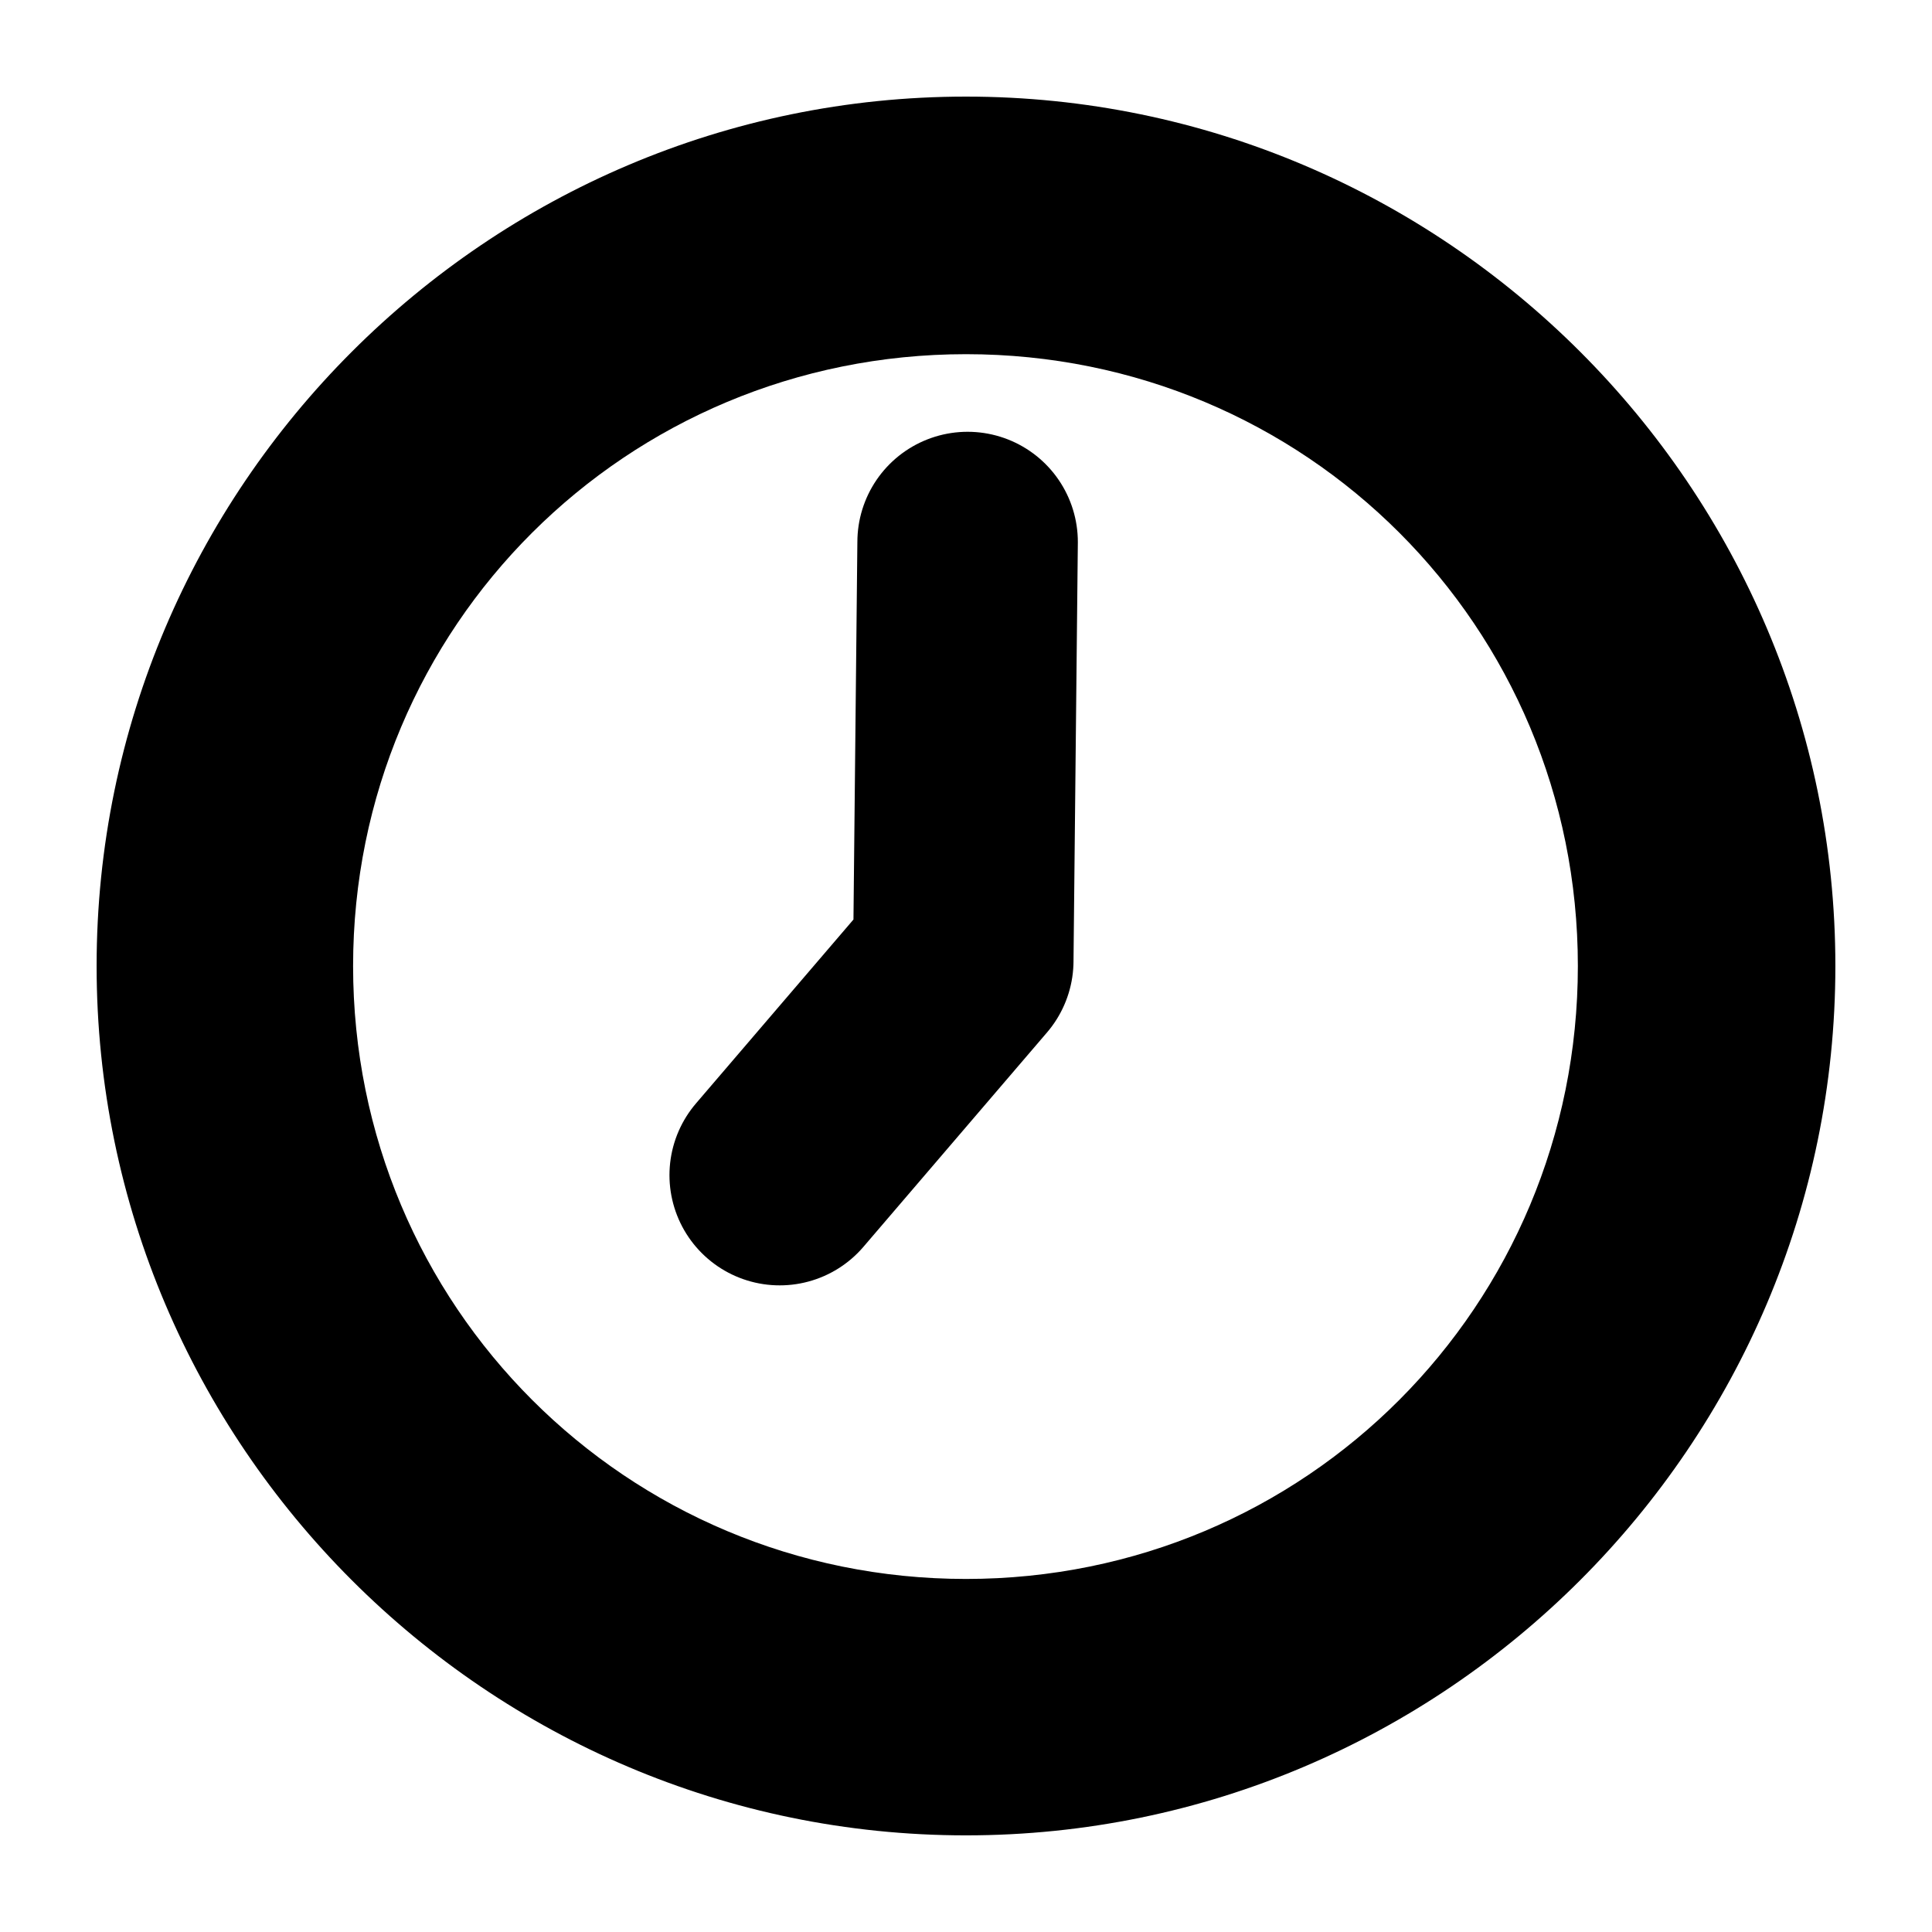
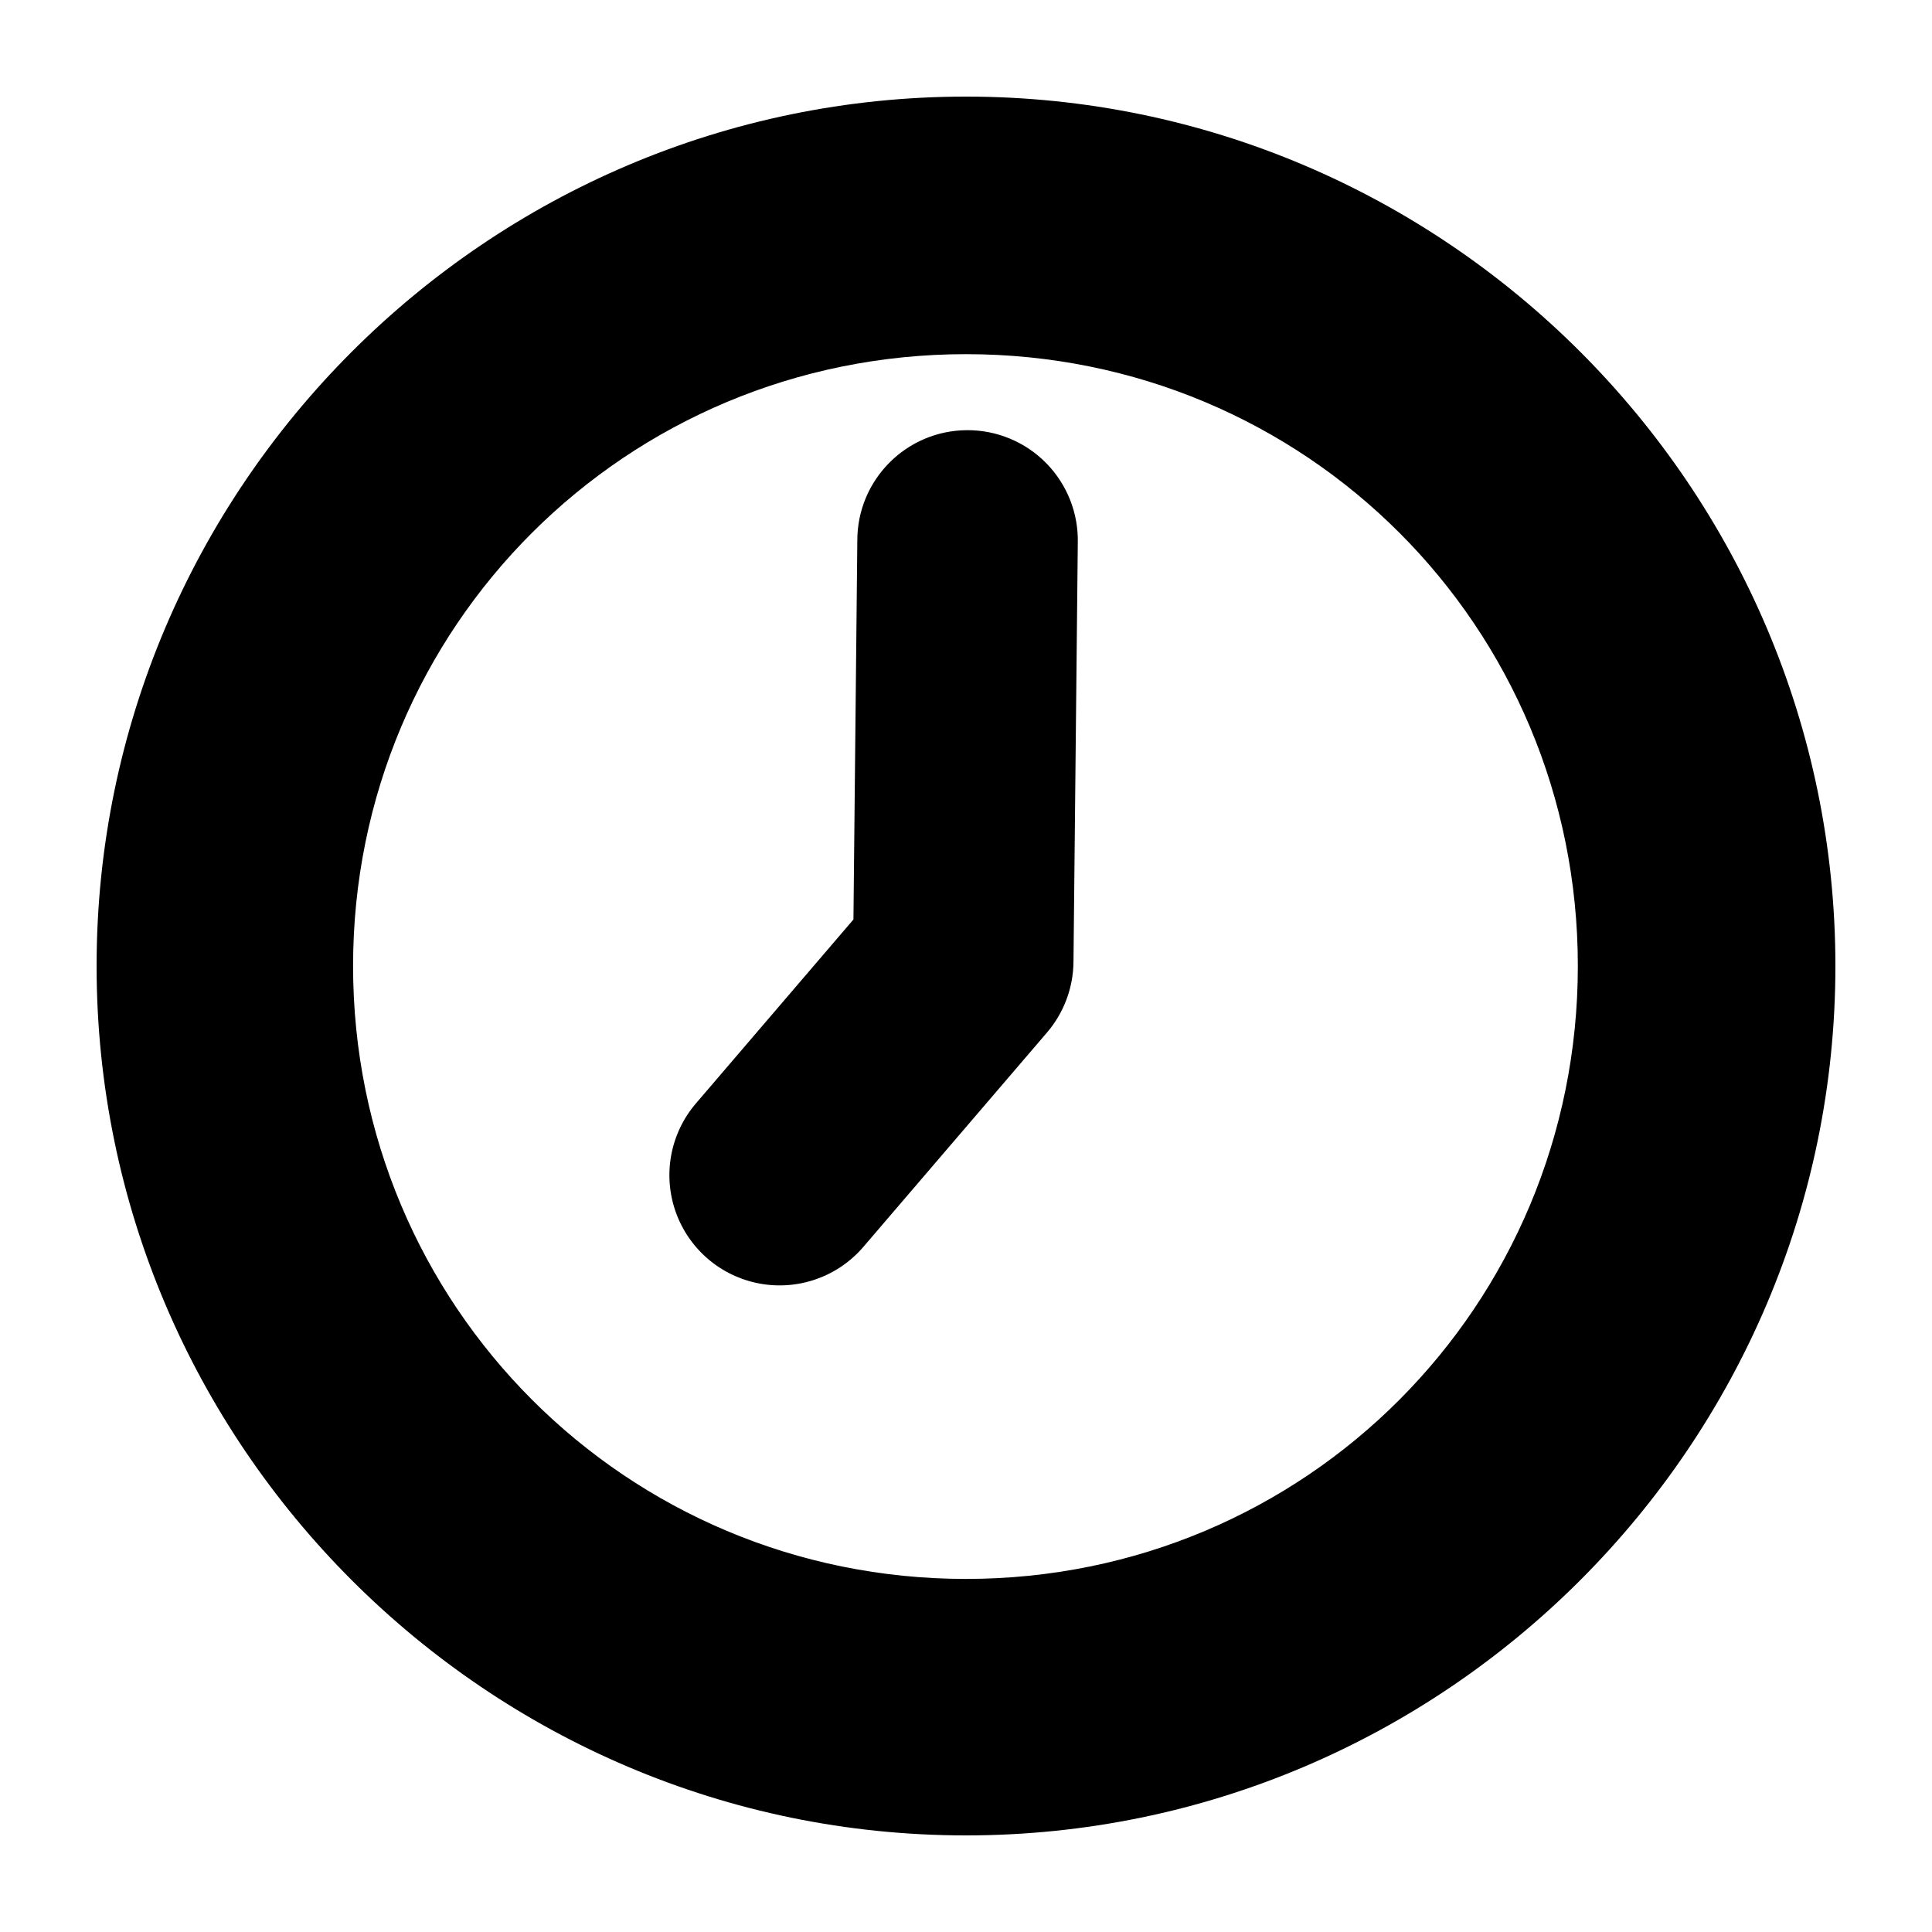
<svg xmlns="http://www.w3.org/2000/svg" width="1000" height="1000" id="svg3288" version="1.1">
  <defs id="defs3290" />
  <g id="layer1" transform="translate(0,-52.36218)">
    <g id="g7831" transform="matrix(38.03789,0,0,38.03789,-20308.669,-22298.759)">
-       <path id="path7827" d="m 547.073,594.977 -0.059,5.698 -2.498,2.917" style="fill:none;stroke:#000000;stroke-width:3;stroke-linecap:round;stroke-linejoin:round;stroke-opacity:1" />
-       <path id="path17558" d="m 547.051,588.916 c -6.514,0 -11.83,5.316 -11.83,11.83 0,6.514 5.316,11.83 11.83,11.83 6.514,0 11.83,-5.316 11.83,-11.83 0,-6.514 -5.316,-11.83 -11.83,-11.83 z m 0,3.505 c 4.623,0 8.326,3.703 8.326,8.326 0,4.623 -3.703,8.34 -8.326,8.34 -4.623,0 -8.34,-3.717 -8.34,-8.34 0,-4.623 3.717,-8.326 8.34,-8.326 z" style="font-size:medium;font-style:normal;font-variant:normal;font-weight:normal;font-stretch:normal;text-indent:0;text-align:start;text-decoration:none;line-height:normal;letter-spacing:normal;word-spacing:normal;text-transform:none;direction:ltr;block-progression:tb;writing-mode:lr-tb;text-anchor:start;baseline-shift:baseline;color:#000000;fill:#000000;fill-opacity:1;fill-rule:nonzero;stroke:none;stroke-width:7.396;marker:none;visibility:visible;display:inline;overflow:visible;enable-background:accumulate;font-family:Sans;-inkscape-font-specification:Sans" />
+       <path id="path7827" transform="matrix(0.02628958,0,0,0.02628958,533.9063,587.6015)" style="color:#000000;font-style:normal;font-variant:normal;font-weight:normal;font-stretch:normal;font-size:medium;line-height:normal;font-family:sans-serif;text-indent:0;text-align:start;text-decoration:none;text-decoration-line:none;text-decoration-style:solid;text-decoration-color:#000000;letter-spacing:normal;word-spacing:normal;text-transform:none;direction:ltr;block-progression:tb;writing-mode:lr-tb;baseline-shift:baseline;text-anchor:start;white-space:normal;clip-rule:nonzero;display:inline;overflow:visible;visibility:visible;opacity:1;isolation:auto;mix-blend-mode:normal;color-interpolation:sRGB;color-interpolation-filters:linearRGB;solid-color:#000000;solid-opacity:1;fill:#000000;fill-opacity:1;fill-rule:nonzero;stroke:none;stroke-width:3;stroke-linecap:round;stroke-linejoin:round;stroke-miterlimit:4;stroke-dasharray:none;stroke-dashoffset:0;stroke-opacity:1;color-rendering:auto;image-rendering:auto;shape-rendering:auto;text-rendering:auto;enable-background:accumulate" d="M 500,50 C 252.206,50 50,252.206 50,500 50,747.794 252.206,950 500,950 747.794,950 950,747.794 950,500 950,252.206 747.794,50 500,50 Z m 0,133.312 C 675.844,183.312 816.688,324.156 816.688,500 816.688,675.844 675.844,817.25 500,817.25 324.156,817.25 182.75,675.844 182.75,500 182.75,324.156 324.156,183.312 500,183.312 Z m 0.582,39.344 a 57.063,57.063 0 0 0 -56.834,57.279 l -2.006,195.984 -81.498,95.168 a 57.064,57.064 0 1 0 86.699,74.219 l 95.02,-110.918 a 57.063,57.063 0 0 0 13.67,-36.553 L 557.863,281.125 a 57.063,57.063 0 0 0 -57.281,-58.469 z" />
    </g>
  </g>
</svg>
